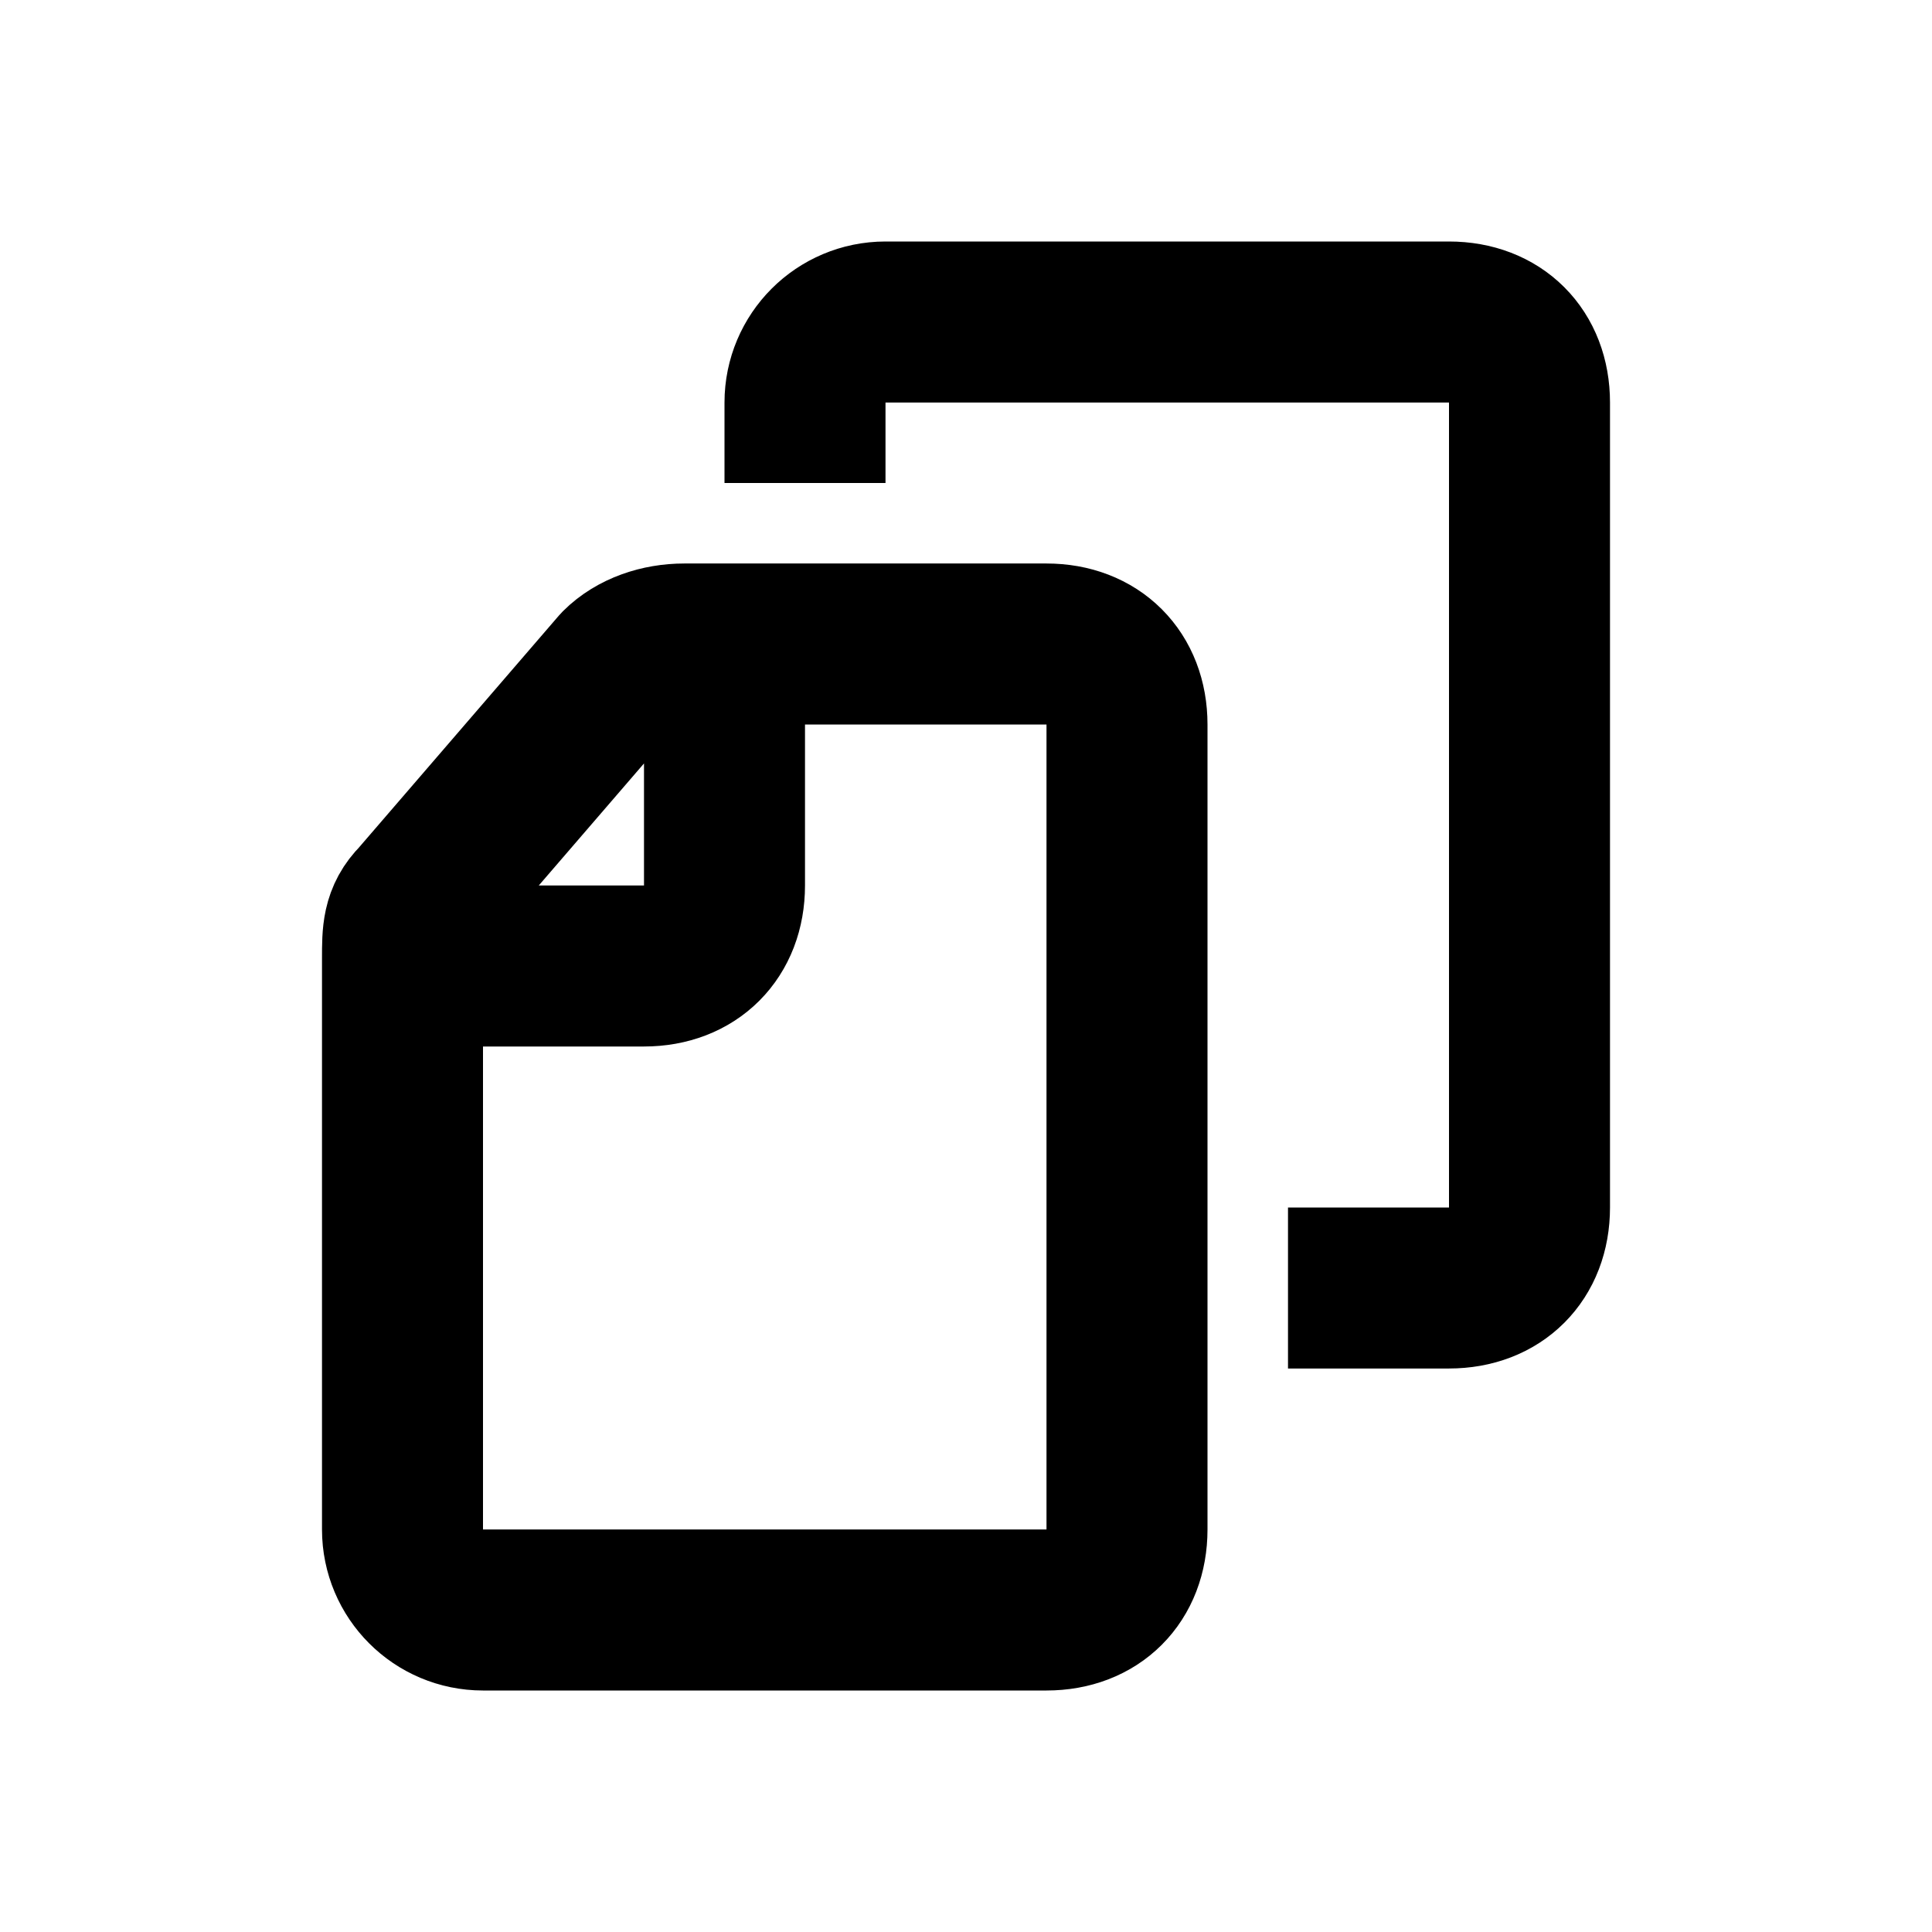
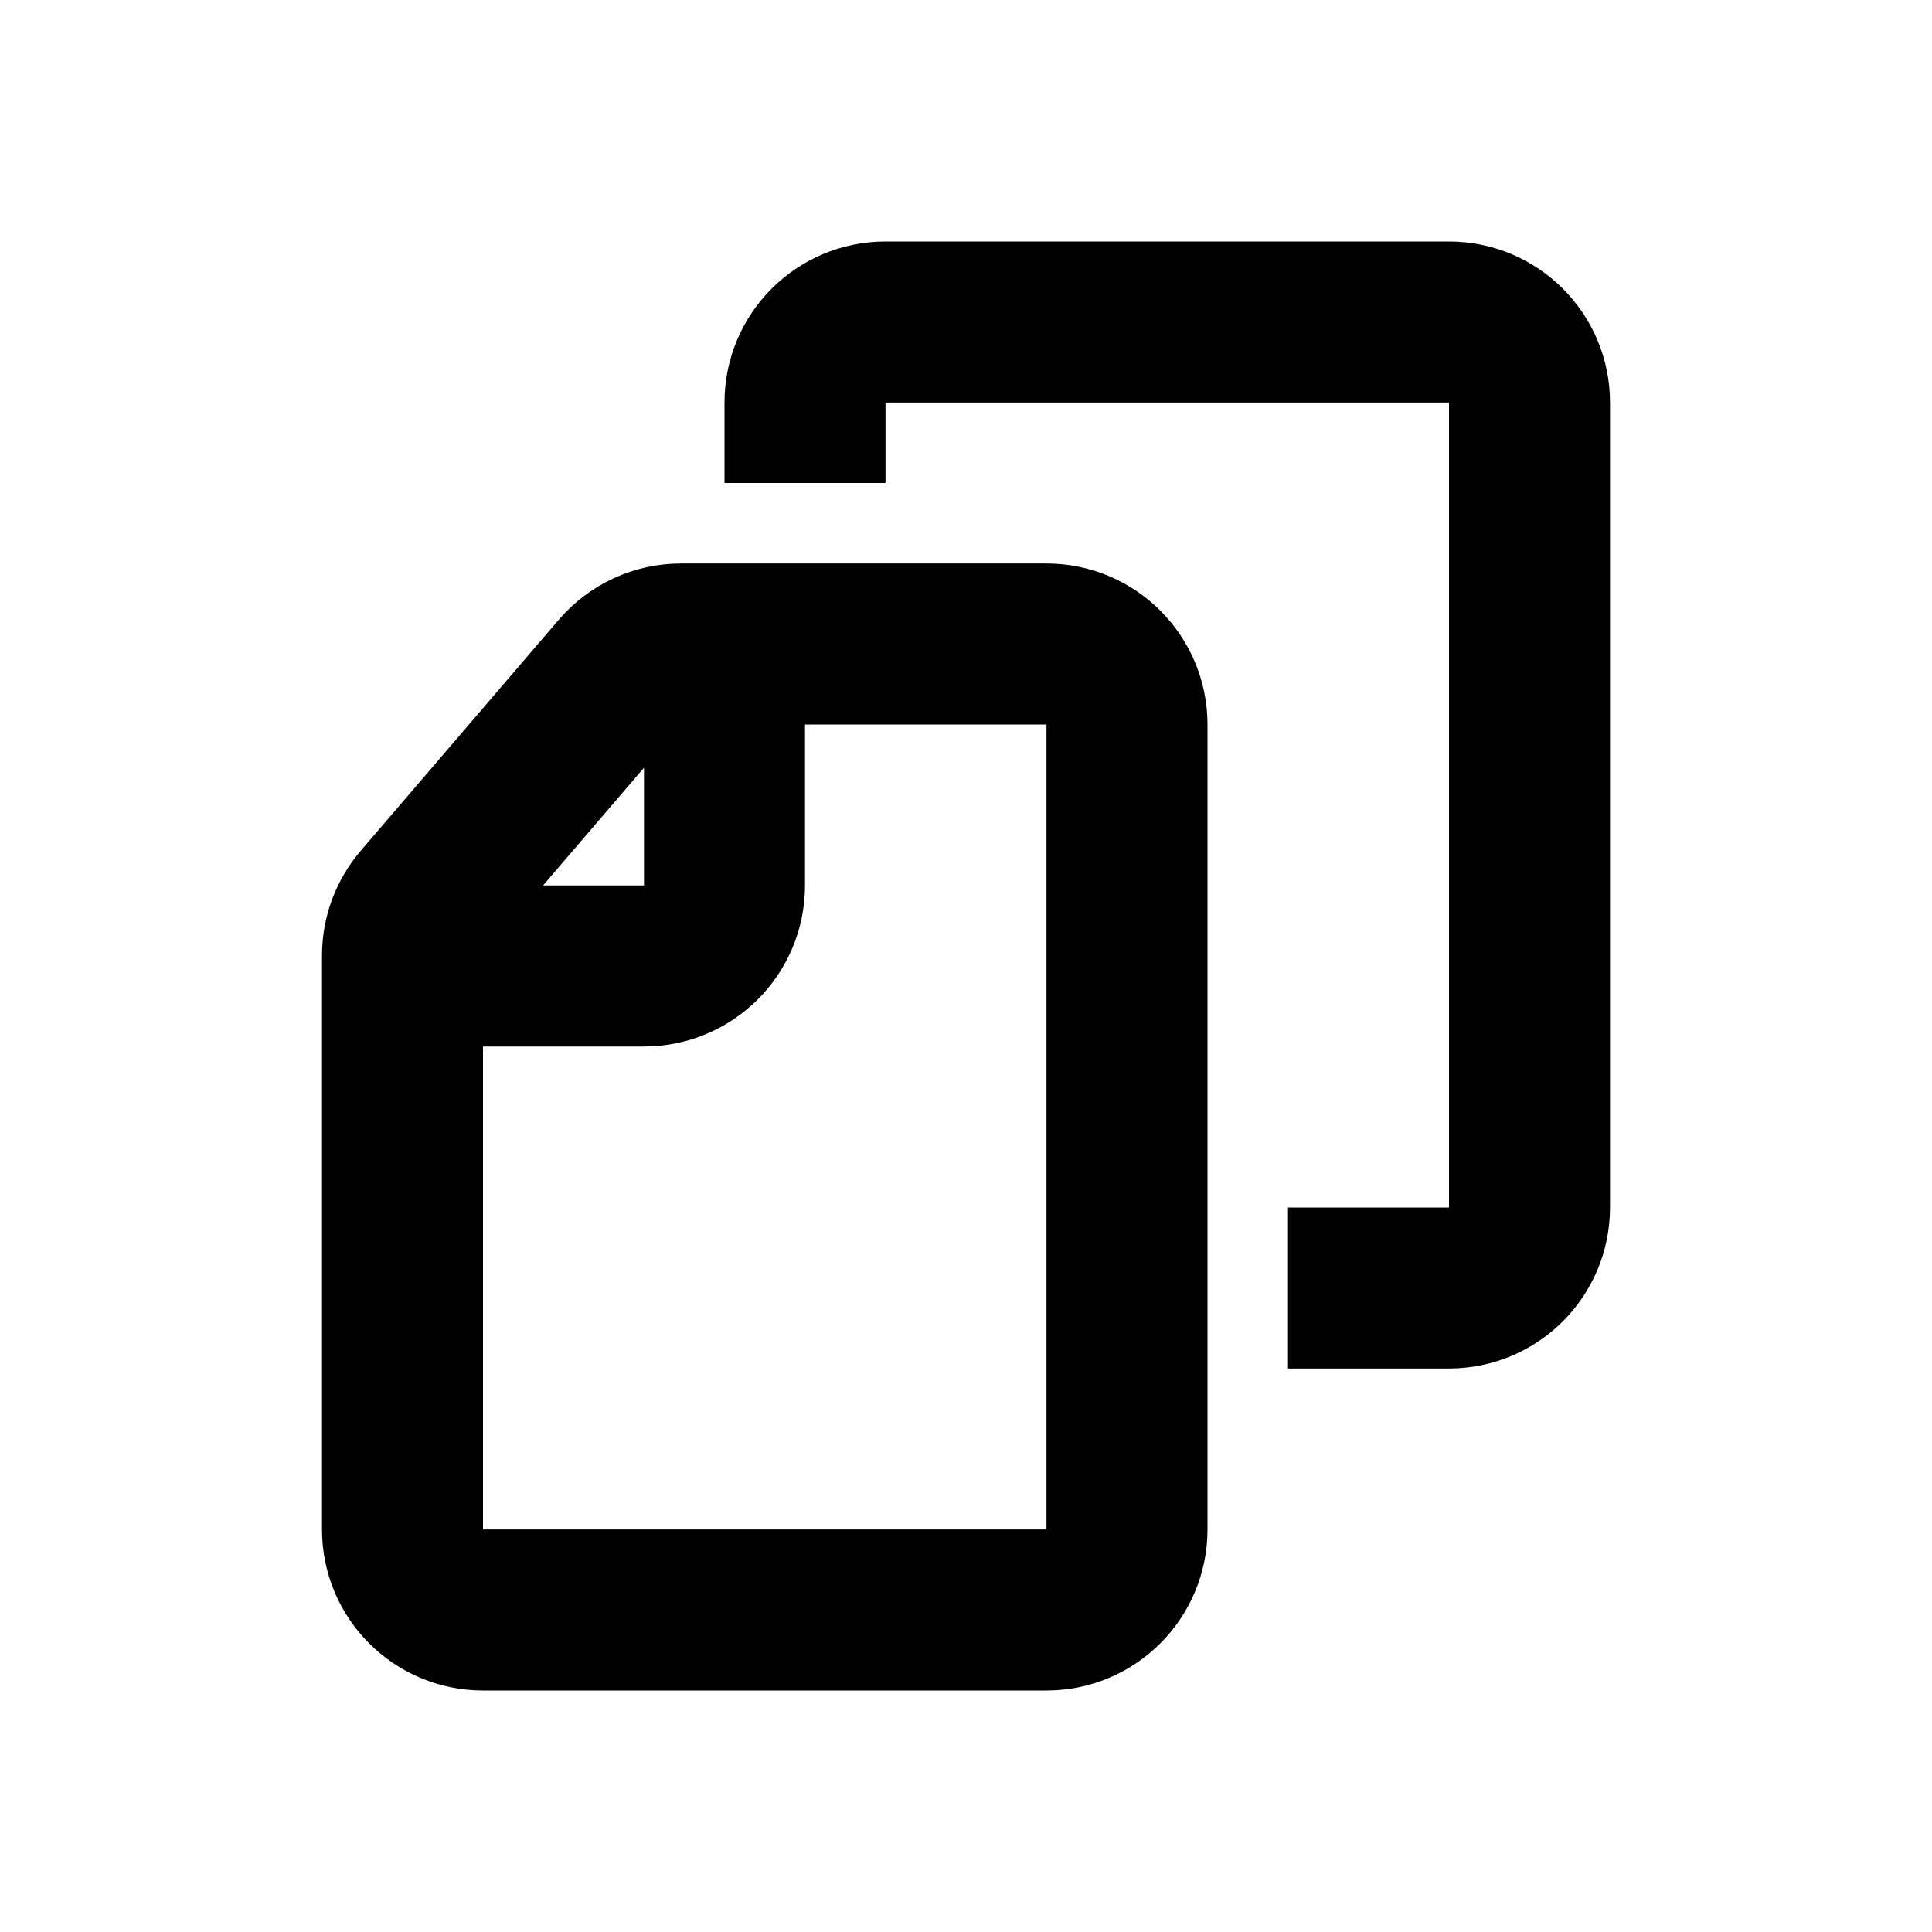
<svg xmlns="http://www.w3.org/2000/svg" width="24" height="24" fill="none" viewBox="0 0 24 24">
-   <path stroke="currentColor" stroke-linejoin="round" stroke-width="2" d="M9 8v3c0 .6-.4 1-1 1H5m11 4h2c.6 0 1-.4 1-1V5c0-.6-.4-1-1-1h-7a1 1 0 0 0-1 1v1m4 3v10c0 .6-.4 1-1 1H6a1 1 0 0 1-1-1v-7.1c0-.3 0-.5.2-.7l2.5-2.9c.2-.2.5-.3.8-.3H13c.6 0 1 .4 1 1Z" />
+   <path stroke="currentColor" stroke-linejoin="round" stroke-width="2" d="M9 8v3a1 1 0 0 1-1 1H5m11 4h2a1 1 0 0 0 1-1V5a1 1 0 0 0-1-1h-7a1 1 0 0 0-1 1v1m4 3v10a1 1 0 0 1-1 1H6a1 1 0 0 1-1-1v-7.13a1 1 0 0 1 .24-.65L7.7 8.35A1 1 0 0 1 8.46 8H13a1 1 0 0 1 1 1Z" />
</svg>
